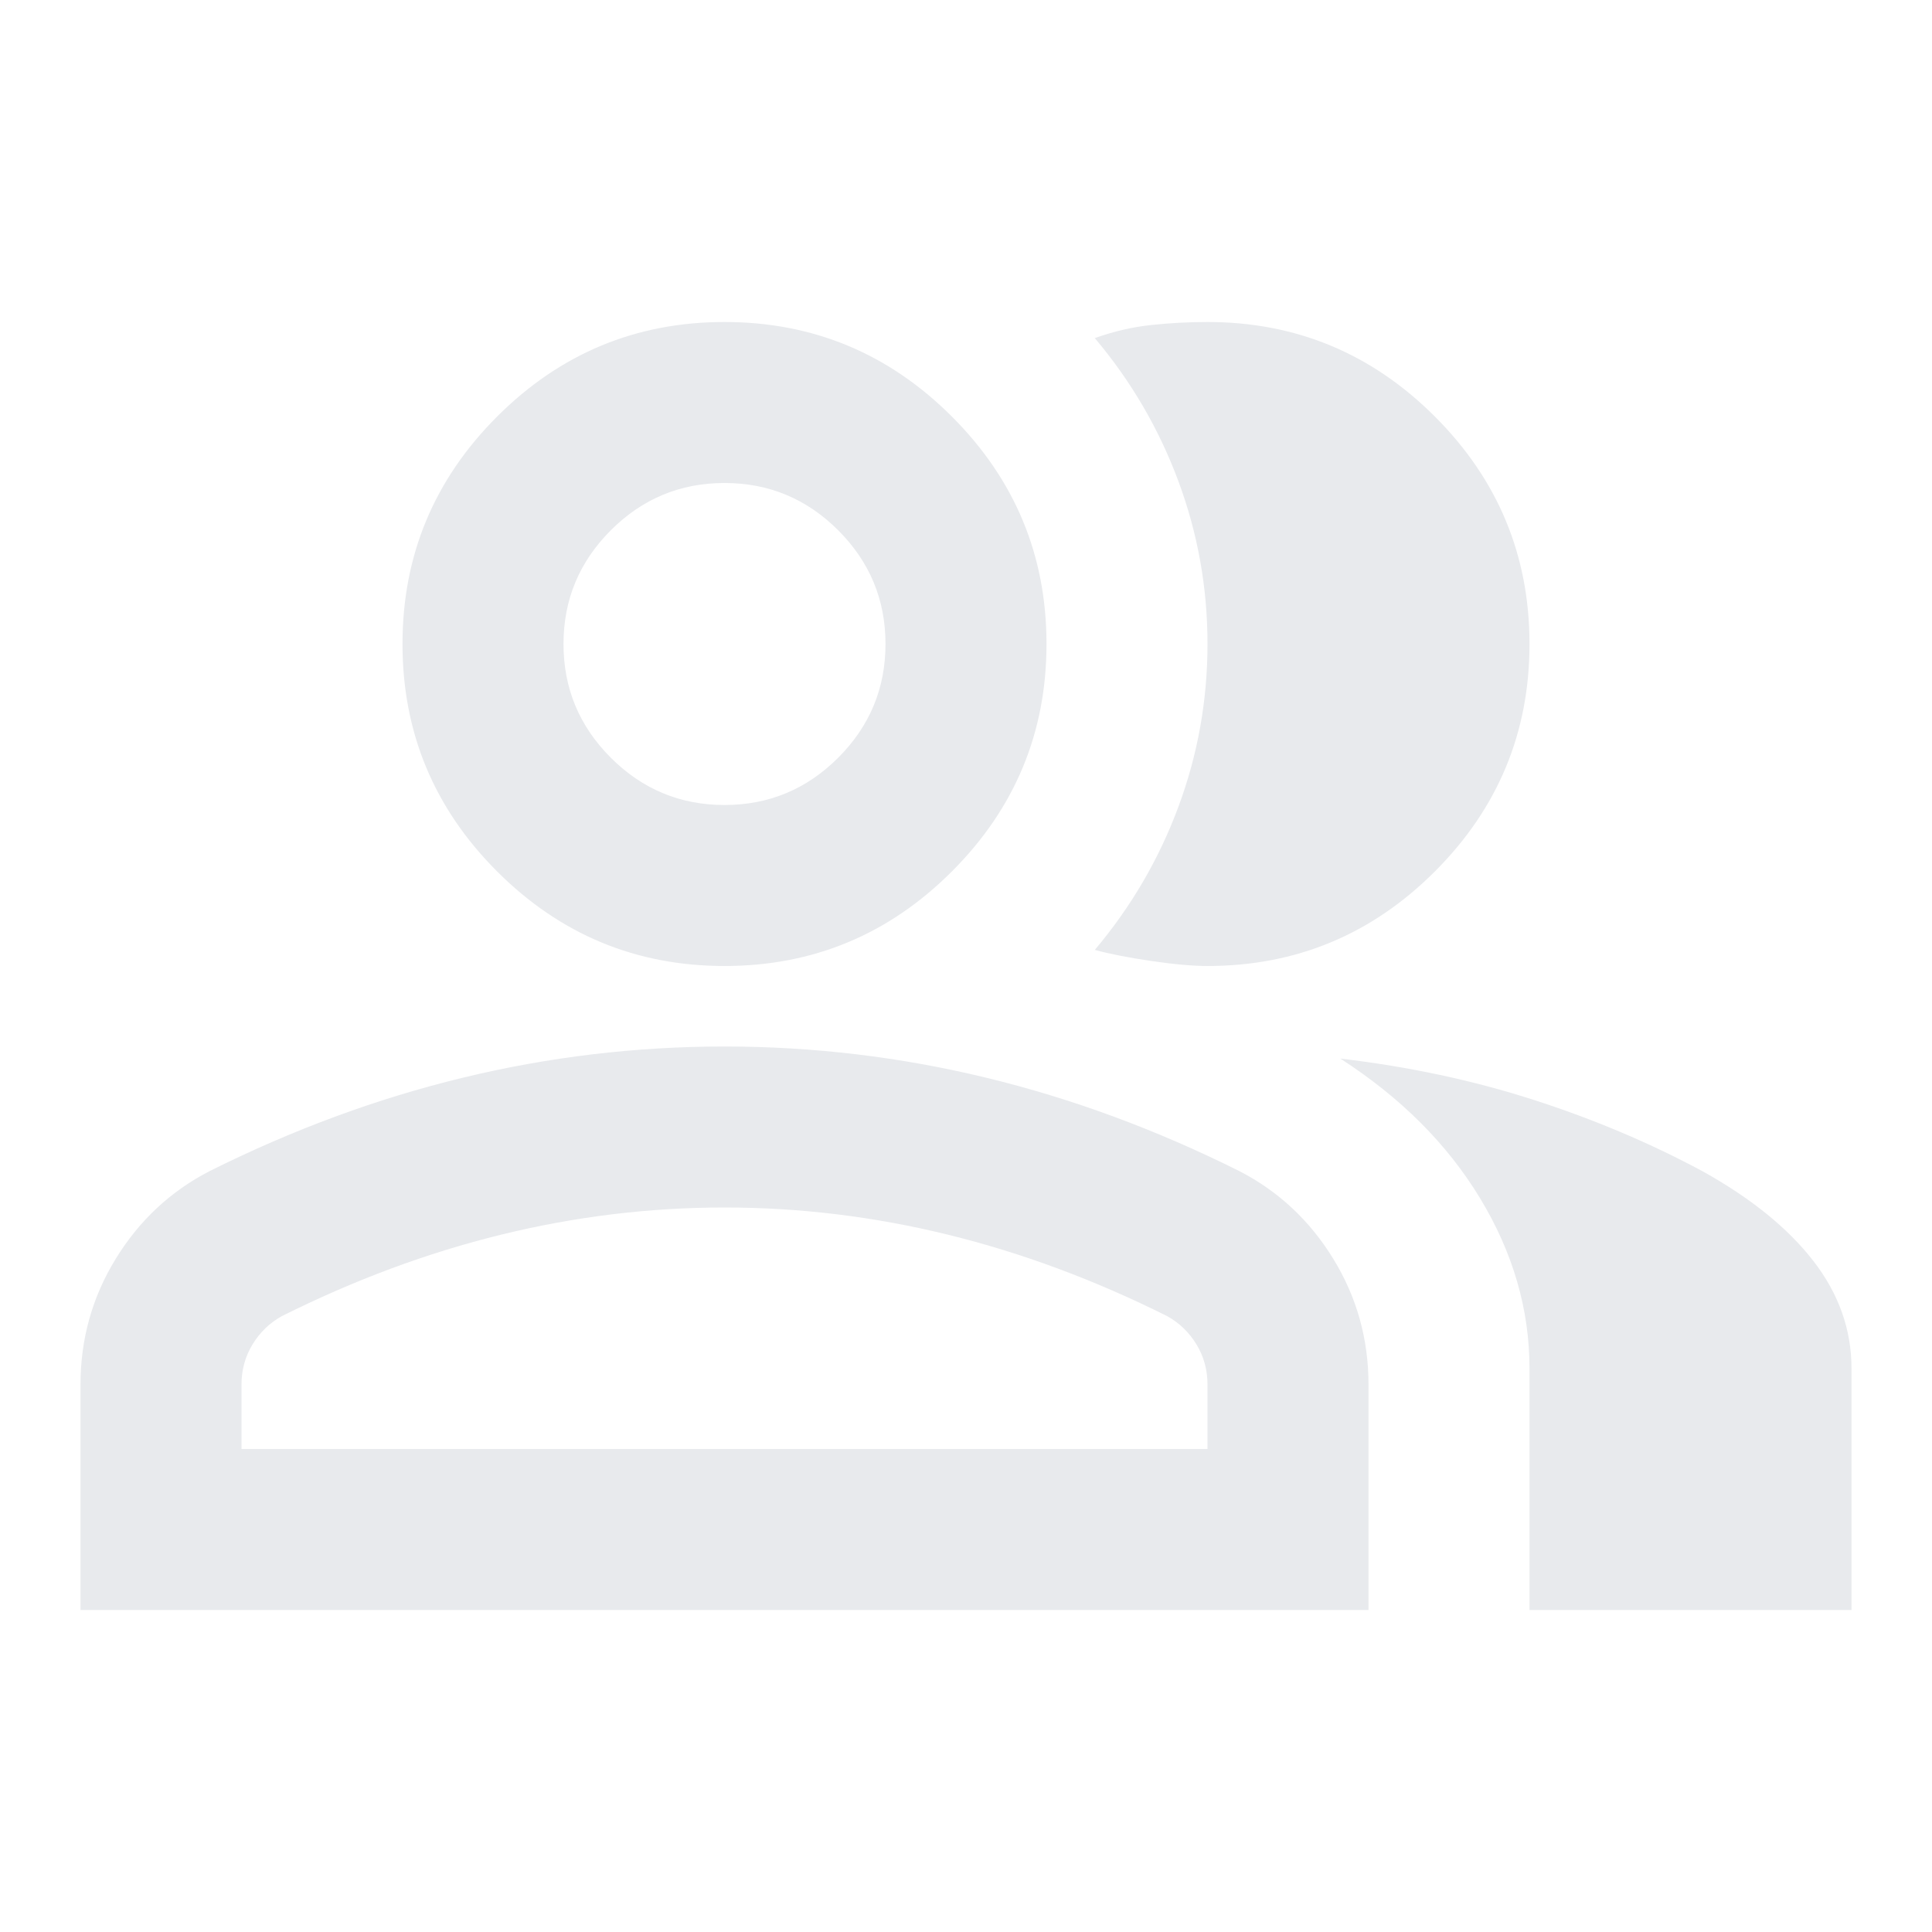
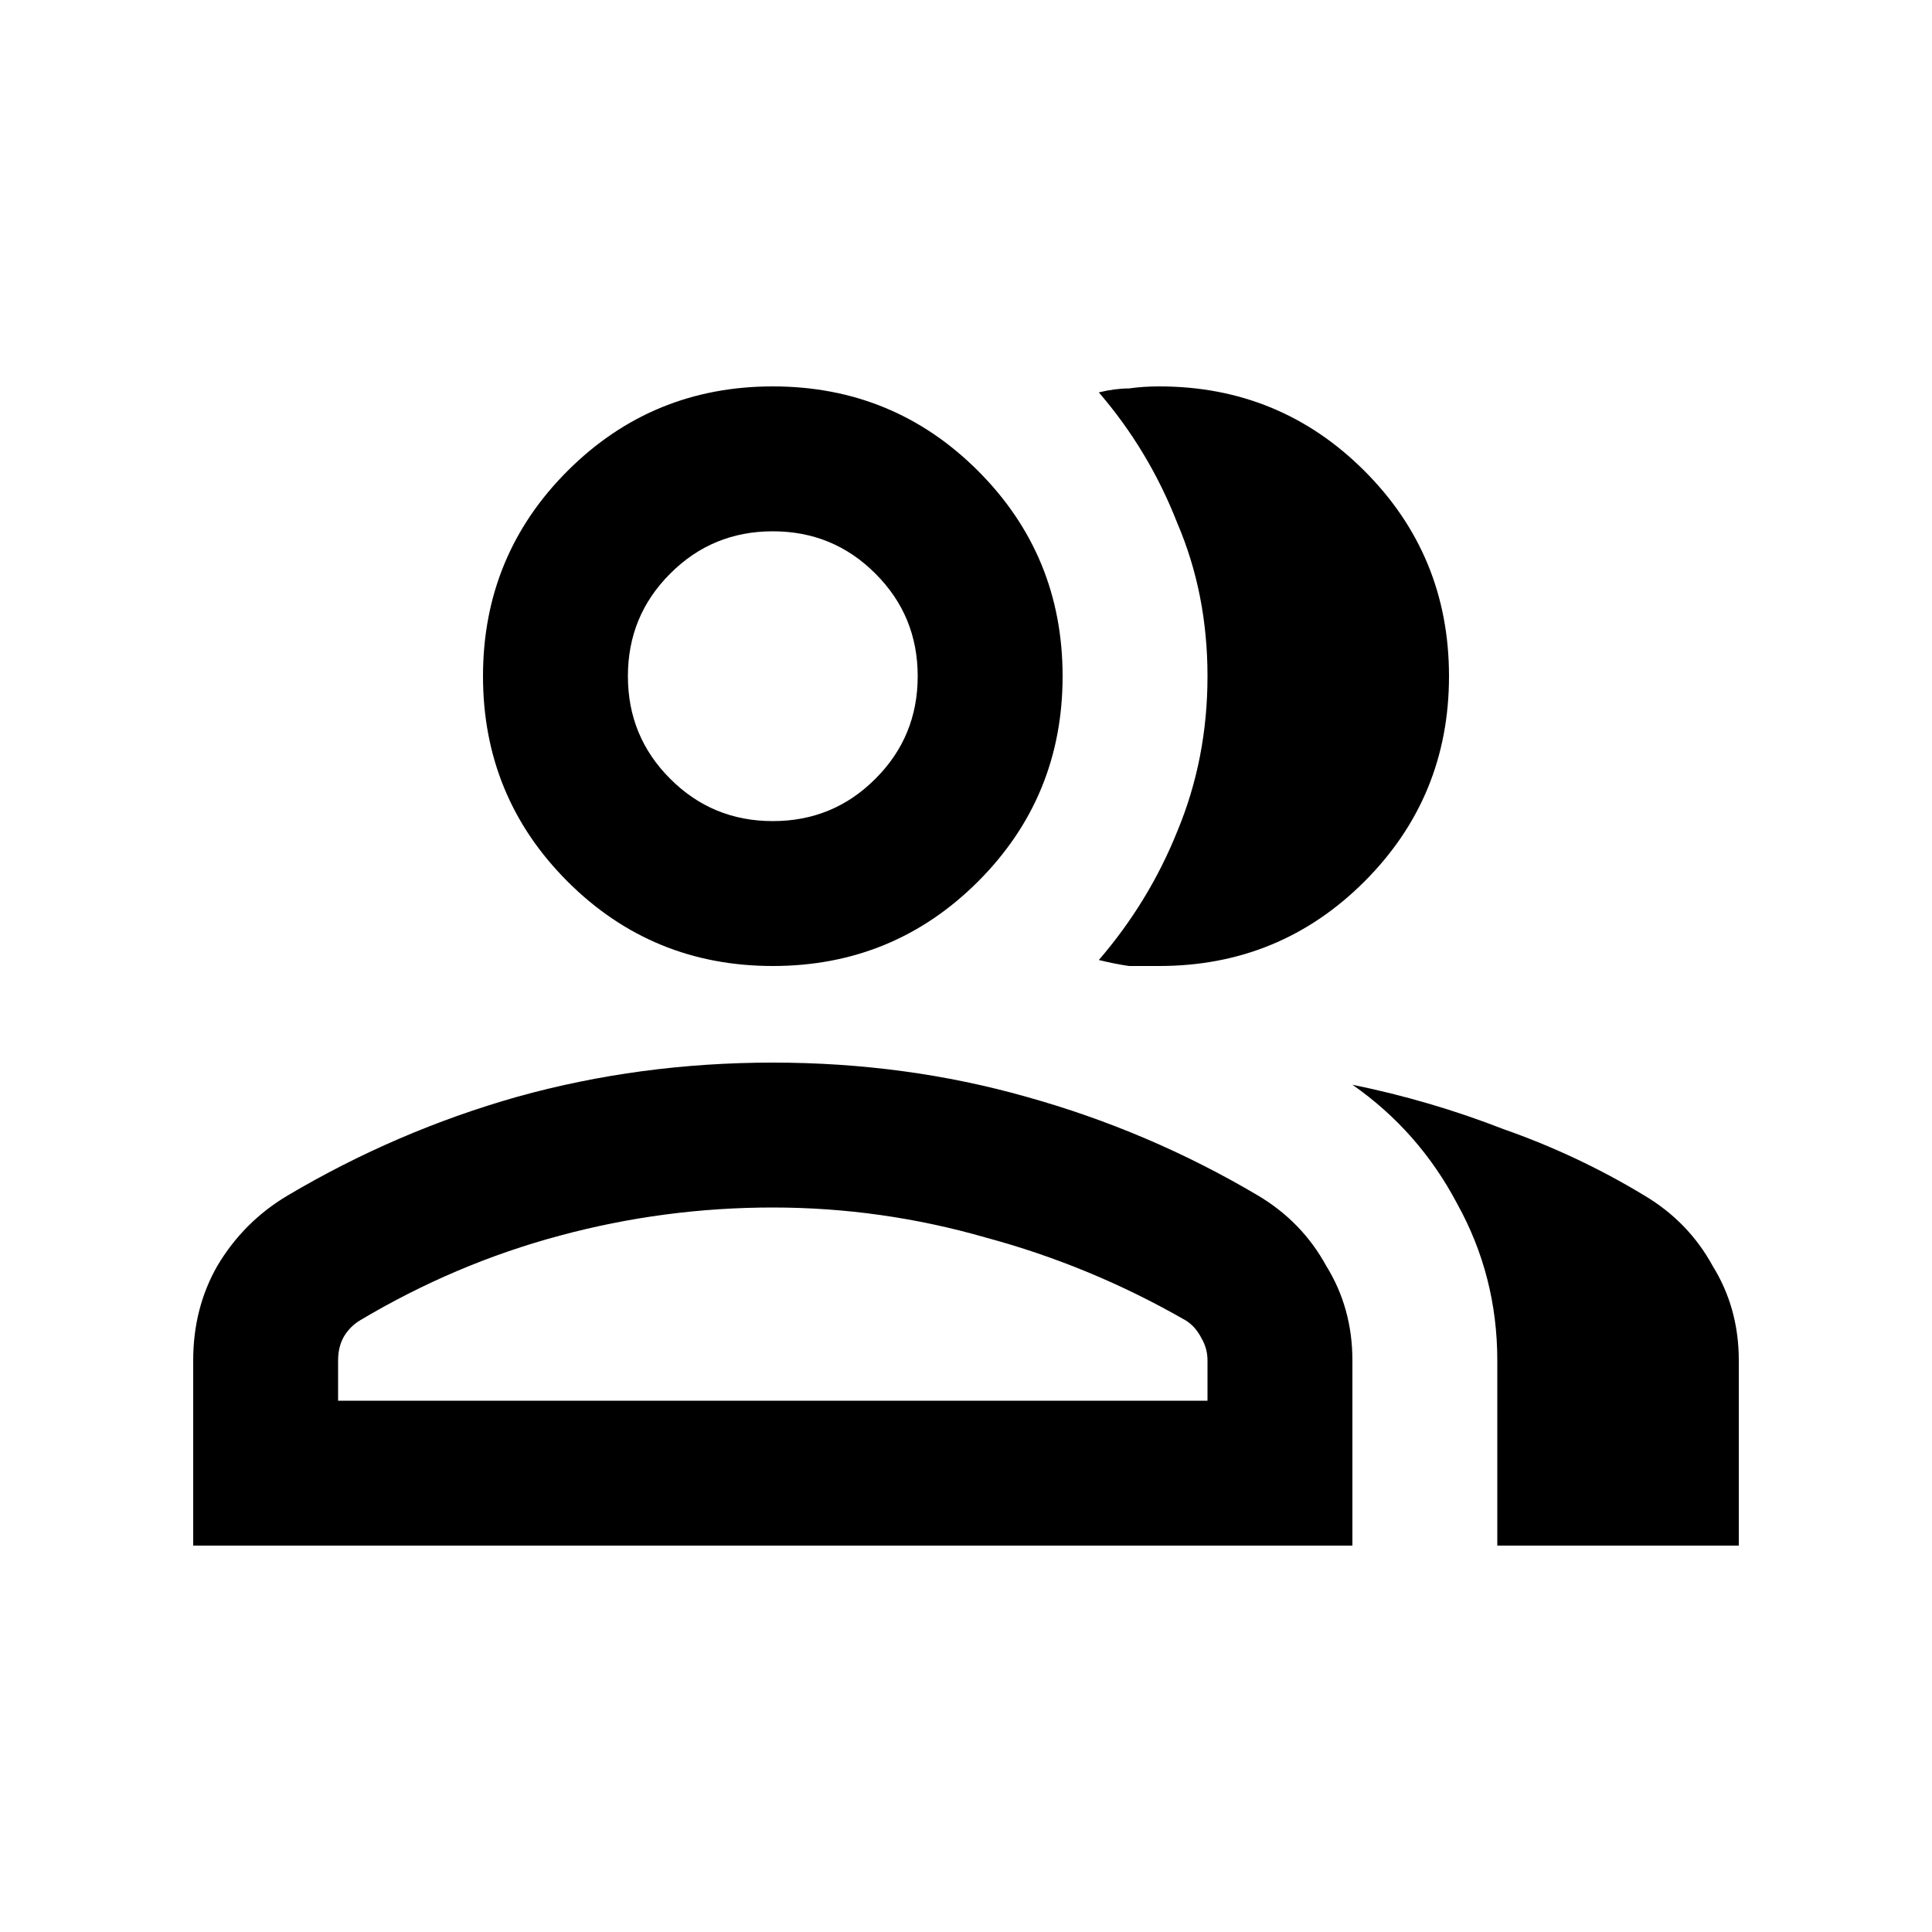
- <svg xmlns="http://www.w3.org/2000/svg" height="24px" viewBox="0 -960 960 960" width="24px" fill="#e8eaed">
-   <path d="M40-160v-112q0-34 17.5-62.5T104-378q62-31 126-46.5T360-440q66 0 130 15.5T616-378q29 15 46.5 43.5T680-272v112H40Zm720 0v-120q0-44-24.5-84.5T666-434q51 6 96 20.5t84 35.5q36 20 55 44.5t19 53.5v120H760ZM360-480q-66 0-113-47t-47-113q0-66 47-113t113-47q66 0 113 47t47 113q0 66-47 113t-113 47Zm400-160q0 66-47 113t-113 47q-11 0-28-2.5t-28-5.5q27-32 41.5-71t14.5-81q0-42-14.5-81T544-792q14-5 28-6.5t28-1.5q66 0 113 47t47 113ZM120-240h480v-32q0-11-5.5-20T580-306q-54-27-109-40.5T360-360q-56 0-111 13.5T140-306q-9 5-14.5 14t-5.5 20v32Zm240-320q33 0 56.5-23.5T440-640q0-33-23.5-56.5T360-720q-33 0-56.5 23.5T280-640q0 33 23.5 56.5T360-560Zm0 320Zm0-400Z" />
+ <svg xmlns="http://www.w3.org/2000/svg" width="20" height="20" viewBox="0 0 20 20" fill="none">
+   <path d="M2 16V14.083C2 13.722 2.083 13.396 2.25 13.104C2.431 12.799 2.674 12.556 2.979 12.375C3.729 11.931 4.521 11.59 5.354 11.354C6.201 11.118 7.083 11 8 11C8.917 11 9.792 11.118 10.625 11.354C11.472 11.59 12.271 11.931 13.021 12.375C13.326 12.556 13.562 12.799 13.729 13.104C13.91 13.396 14 13.722 14 14.083V16H2ZM15.5 16V14.083C15.5 13.5 15.361 12.958 15.083 12.458C14.819 11.958 14.458 11.549 14 11.229C14.542 11.34 15.062 11.493 15.562 11.688C16.076 11.868 16.562 12.097 17.021 12.375C17.326 12.556 17.562 12.799 17.729 13.104C17.91 13.396 18 13.722 18 14.083V16H15.5ZM8 10C7.167 10 6.458 9.708 5.875 9.125C5.292 8.542 5 7.833 5 7C5 6.167 5.292 5.458 5.875 4.875C6.458 4.292 7.167 4 8 4C8.833 4 9.542 4.292 10.125 4.875C10.708 5.458 11 6.167 11 7C11 7.833 10.708 8.542 10.125 9.125C9.542 9.708 8.833 10 8 10ZM15 7C15 7.833 14.708 8.542 14.125 9.125C13.542 9.708 12.833 10 12 10C11.889 10 11.785 10 11.688 10C11.59 9.986 11.486 9.965 11.375 9.938C11.722 9.535 11.993 9.09 12.188 8.604C12.396 8.104 12.5 7.569 12.5 7C12.5 6.431 12.396 5.903 12.188 5.417C11.993 4.917 11.722 4.465 11.375 4.062C11.486 4.035 11.59 4.021 11.688 4.021C11.785 4.007 11.889 4 12 4C12.833 4 13.542 4.292 14.125 4.875C14.708 5.458 15 6.167 15 7ZM3.5 14.5H12.5V14.083C12.5 14 12.479 13.924 12.438 13.854C12.396 13.771 12.34 13.708 12.271 13.667C11.618 13.292 10.931 13.007 10.208 12.812C9.486 12.604 8.75 12.5 8 12.5C7.25 12.5 6.514 12.597 5.792 12.792C5.069 12.986 4.382 13.278 3.729 13.667C3.66 13.708 3.604 13.764 3.562 13.833C3.521 13.903 3.5 13.986 3.5 14.083V14.5ZM8 8.5C8.417 8.5 8.771 8.354 9.062 8.062C9.354 7.771 9.5 7.417 9.5 7C9.5 6.583 9.354 6.229 9.062 5.938C8.771 5.646 8.417 5.5 8 5.5C7.583 5.5 7.229 5.646 6.938 5.938C6.646 6.229 6.5 6.583 6.5 7C6.5 7.417 6.646 7.771 6.938 8.062C7.229 8.354 7.583 8.5 8 8.5Z" fill="black" />
</svg>
